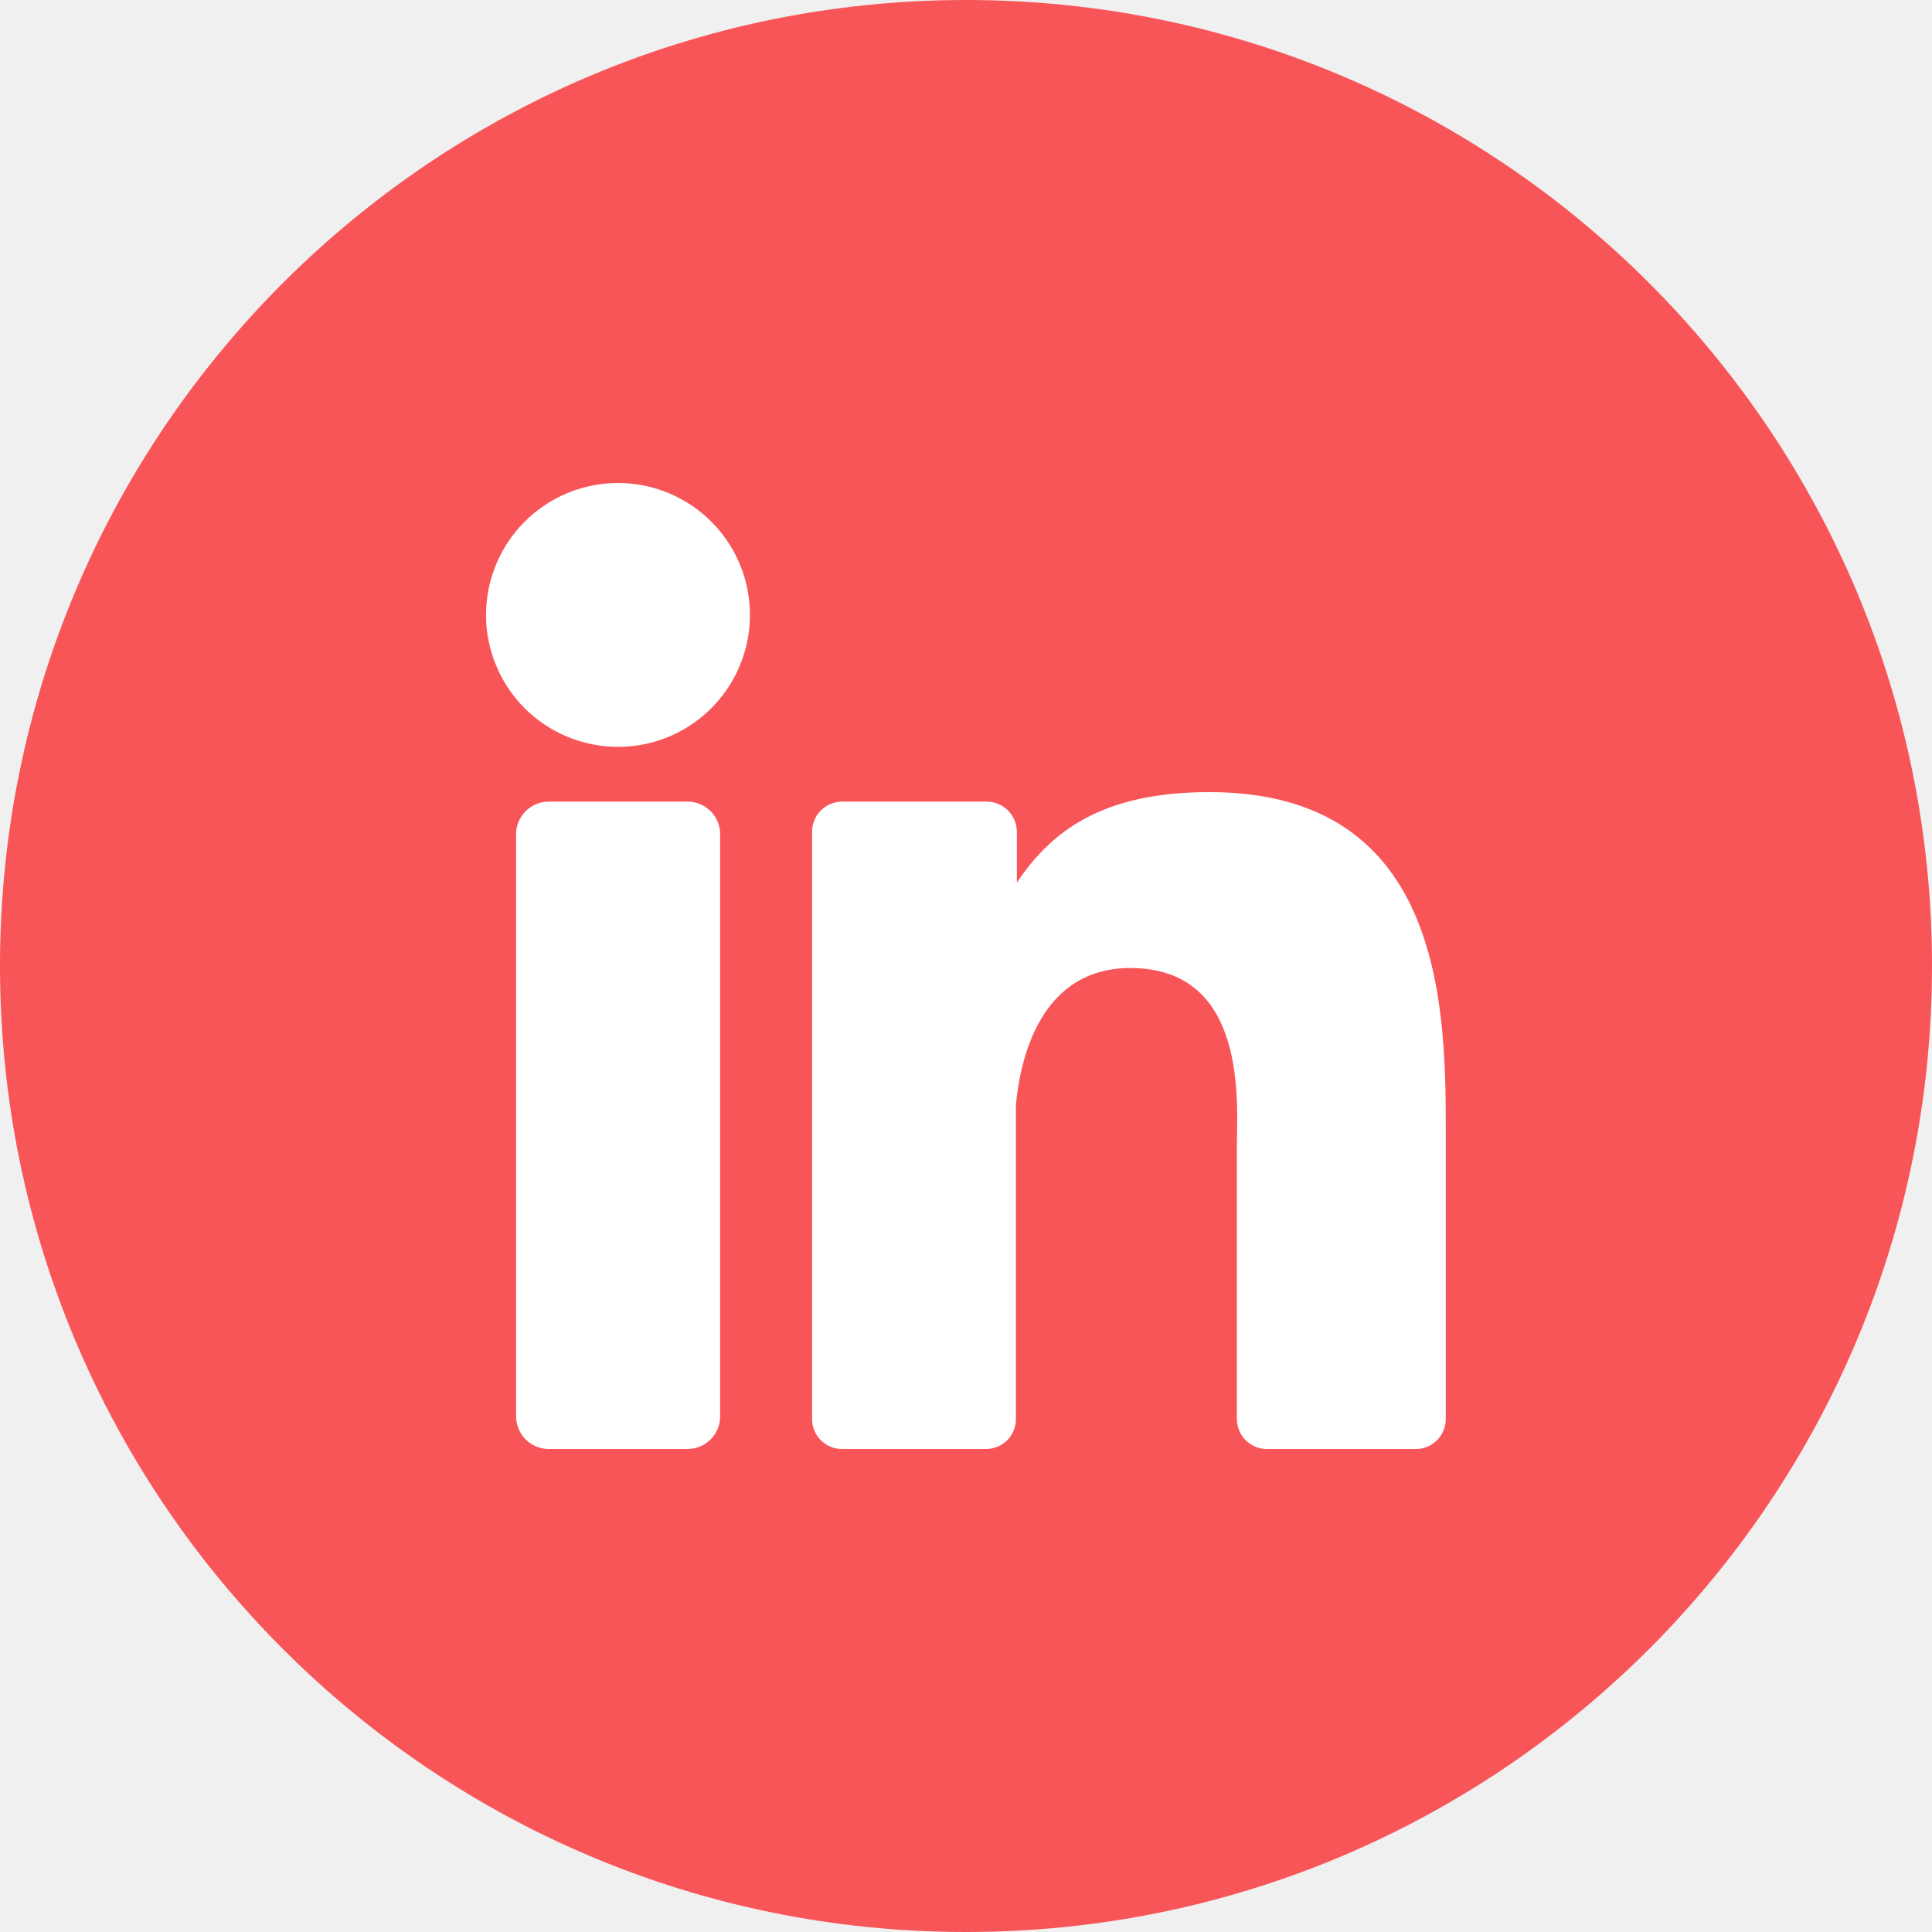
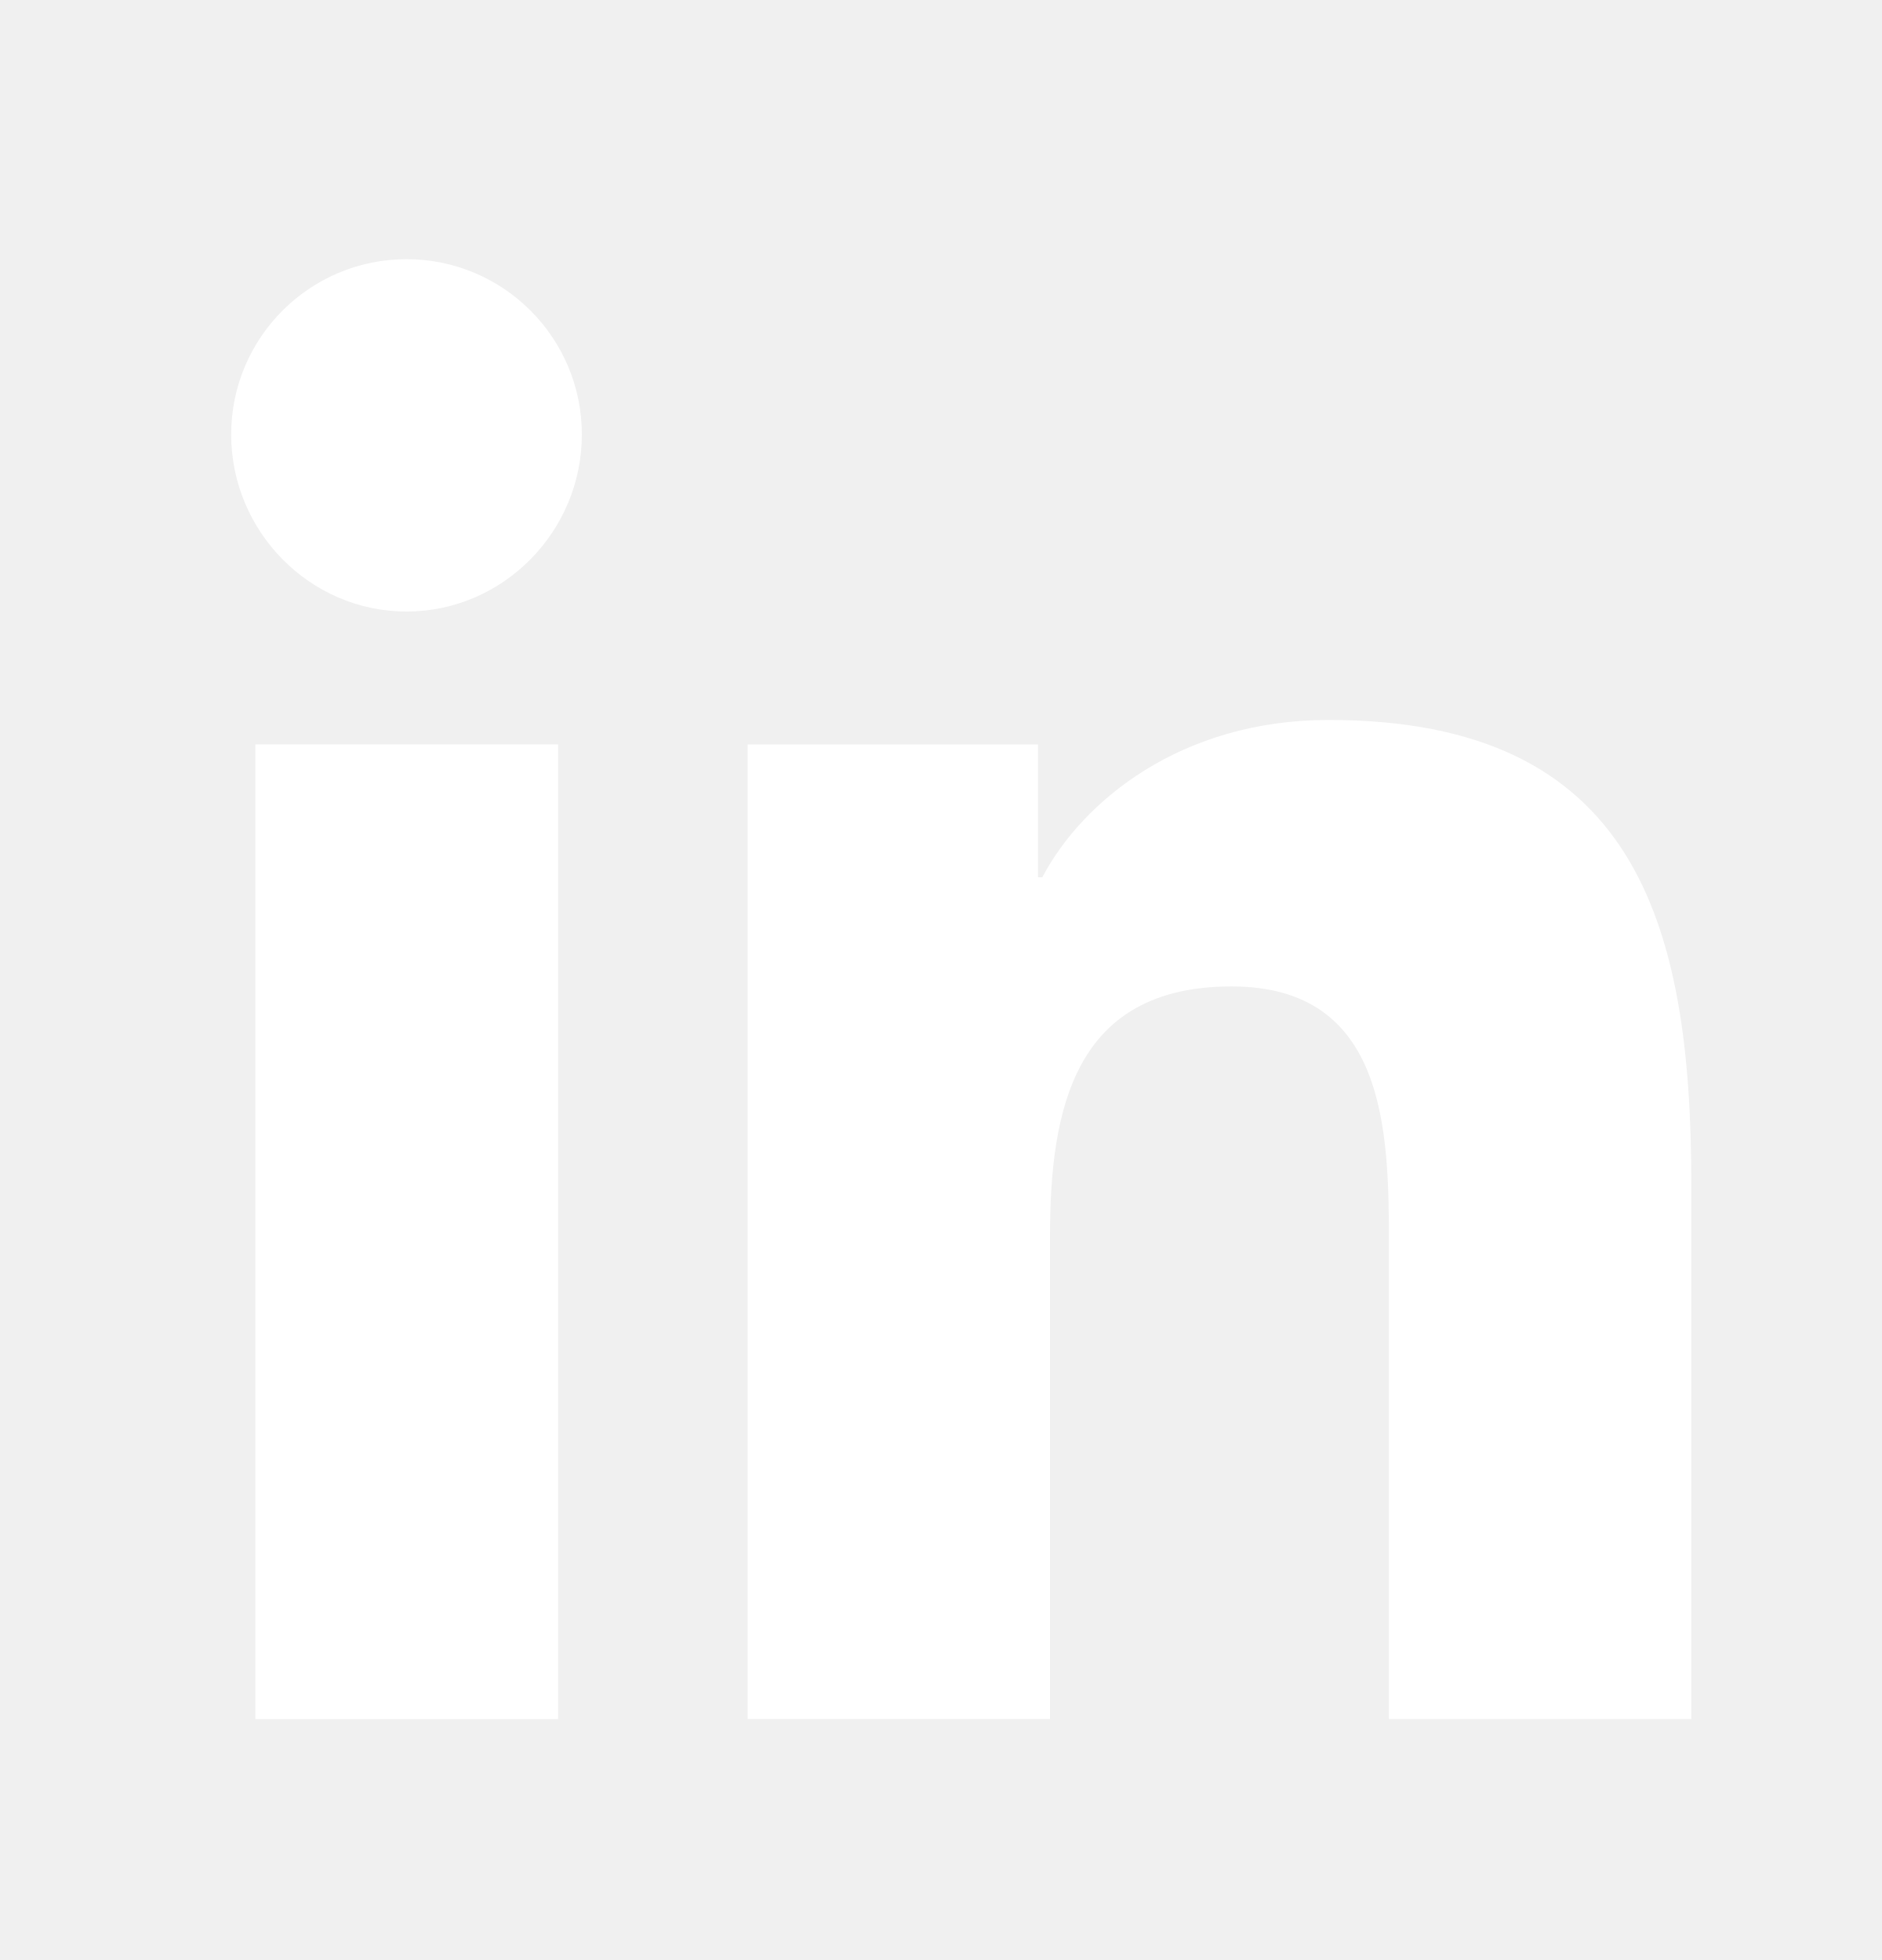
- <svg xmlns="http://www.w3.org/2000/svg" width="24" height="24" viewBox="0 0 24 24" fill="none">
-   <g id="linkedin 1" clip-path="url(#clip0_13_3237)">
-     <g id="Layer 2">
-       <g id="10.linkedin">
-         <path id="background" d="M12 24C18.627 24 24 18.627 24 12C24 5.373 18.627 0 12 0C5.373 0 0 5.373 0 12C0 18.627 5.373 24 12 24Z" fill="#F85559" />
-         <g id="icon">
-           <path id="Vector" d="M9.316 7.637C9.316 7.962 9.22 8.279 9.04 8.549C8.86 8.818 8.604 9.029 8.305 9.153C8.005 9.277 7.676 9.31 7.358 9.246C7.04 9.183 6.747 9.027 6.518 8.798C6.289 8.569 6.133 8.276 6.069 7.958C6.006 7.64 6.039 7.311 6.163 7.011C6.287 6.711 6.498 6.456 6.767 6.276C7.037 6.096 7.354 6 7.679 6C8.113 6 8.529 6.173 8.836 6.48C9.143 6.787 9.316 7.203 9.316 7.637Z" fill="white" />
-           <path id="Vector_2" d="M8.541 9.958H6.816C6.592 9.958 6.411 10.14 6.411 10.364V17.594C6.411 17.818 6.592 18 6.816 18H8.541C8.765 18 8.946 17.818 8.946 17.594V10.364C8.946 10.14 8.765 9.958 8.541 9.958Z" fill="white" />
-           <path id="Vector_3" d="M17.96 14.127V17.627C17.96 17.726 17.921 17.821 17.851 17.891C17.782 17.961 17.687 18 17.588 18H15.737C15.639 18 15.544 17.961 15.474 17.891C15.404 17.821 15.365 17.726 15.365 17.627V14.236C15.365 13.729 15.512 12.025 14.042 12.025C12.902 12.025 12.669 13.197 12.62 13.723V17.635C12.618 17.732 12.579 17.825 12.51 17.893C12.441 17.961 12.348 17.999 12.251 18H10.46C10.412 18 10.363 17.991 10.318 17.972C10.272 17.953 10.231 17.926 10.197 17.891C10.162 17.857 10.134 17.816 10.116 17.77C10.097 17.725 10.088 17.676 10.088 17.627V10.333C10.088 10.284 10.097 10.235 10.116 10.19C10.134 10.144 10.162 10.103 10.197 10.068C10.231 10.033 10.272 10.006 10.318 9.987C10.363 9.968 10.412 9.958 10.46 9.958H12.251C12.301 9.958 12.35 9.967 12.396 9.985C12.442 10.004 12.484 10.031 12.52 10.066C12.555 10.101 12.583 10.142 12.602 10.188C12.622 10.234 12.632 10.283 12.632 10.333V10.964C13.055 10.333 13.683 9.84 15.021 9.84C17.978 9.838 17.96 12.606 17.96 14.127Z" fill="white" />
-         </g>
-       </g>
+ <svg xmlns="http://www.w3.org/2000/svg" width="24" height="25" viewBox="0 0 24 25" fill="none">
+   <g id="linkedin 1">
+     <g id="_x31_0.Linkedin">
+       <path id="Vector" d="M21.564 21.927V21.926H21.568V15.097C21.568 11.757 20.849 9.183 16.944 9.183C15.066 9.183 13.806 10.213 13.292 11.19H13.237V9.495H9.534V21.926H13.39V15.771C13.39 14.15 13.697 12.582 15.705 12.582C17.682 12.582 17.712 14.432 17.712 15.874V21.927H21.564Z" fill="white" />
+       <path id="Vector_2" d="M3.256 9.495H7.117V21.927H3.256V9.495Z" fill="white" />
+       <path id="Vector_3" d="M5.184 3.306C3.95 3.306 2.948 4.308 2.948 5.542C2.948 6.777 3.95 7.8 5.184 7.8C6.419 7.8 7.42 6.777 7.42 5.542C7.42 4.308 6.418 3.306 5.184 3.306Z" fill="white" />
    </g>
  </g>
-   <defs>
-     <clipPath id="clip0_13_3237">
-       <rect width="24" height="24" fill="white" />
-     </clipPath>
-   </defs>
</svg>
